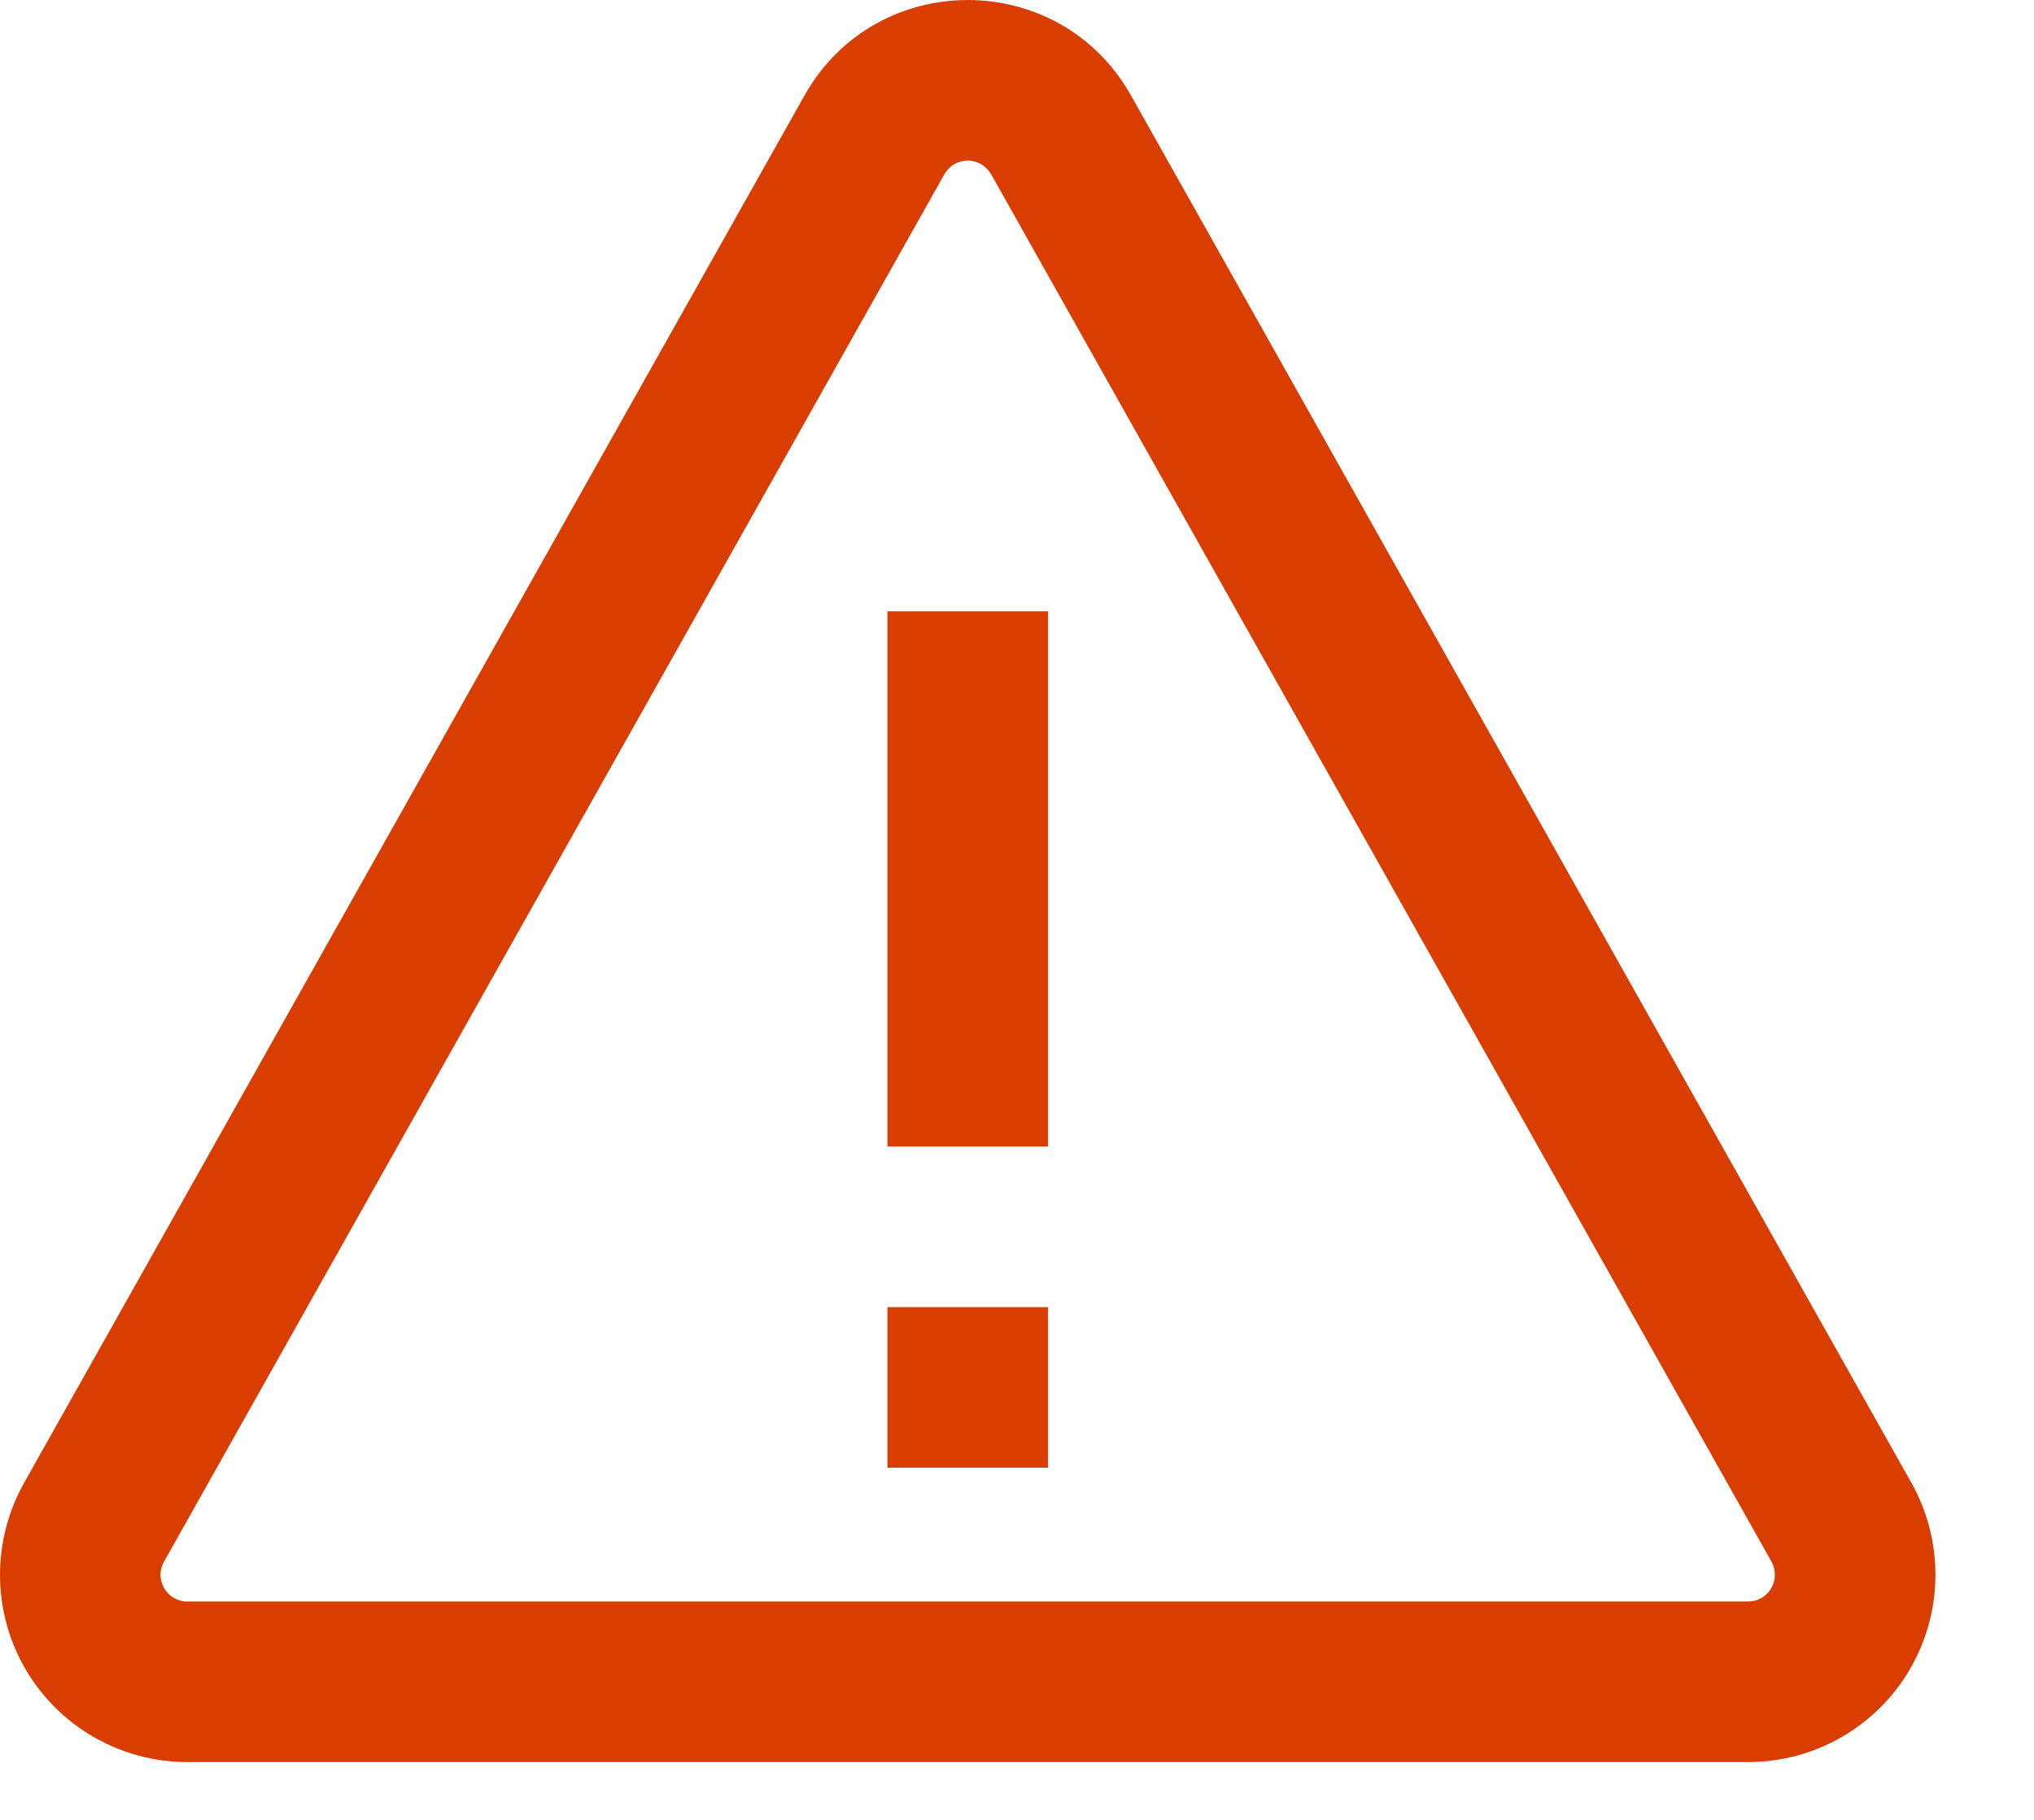
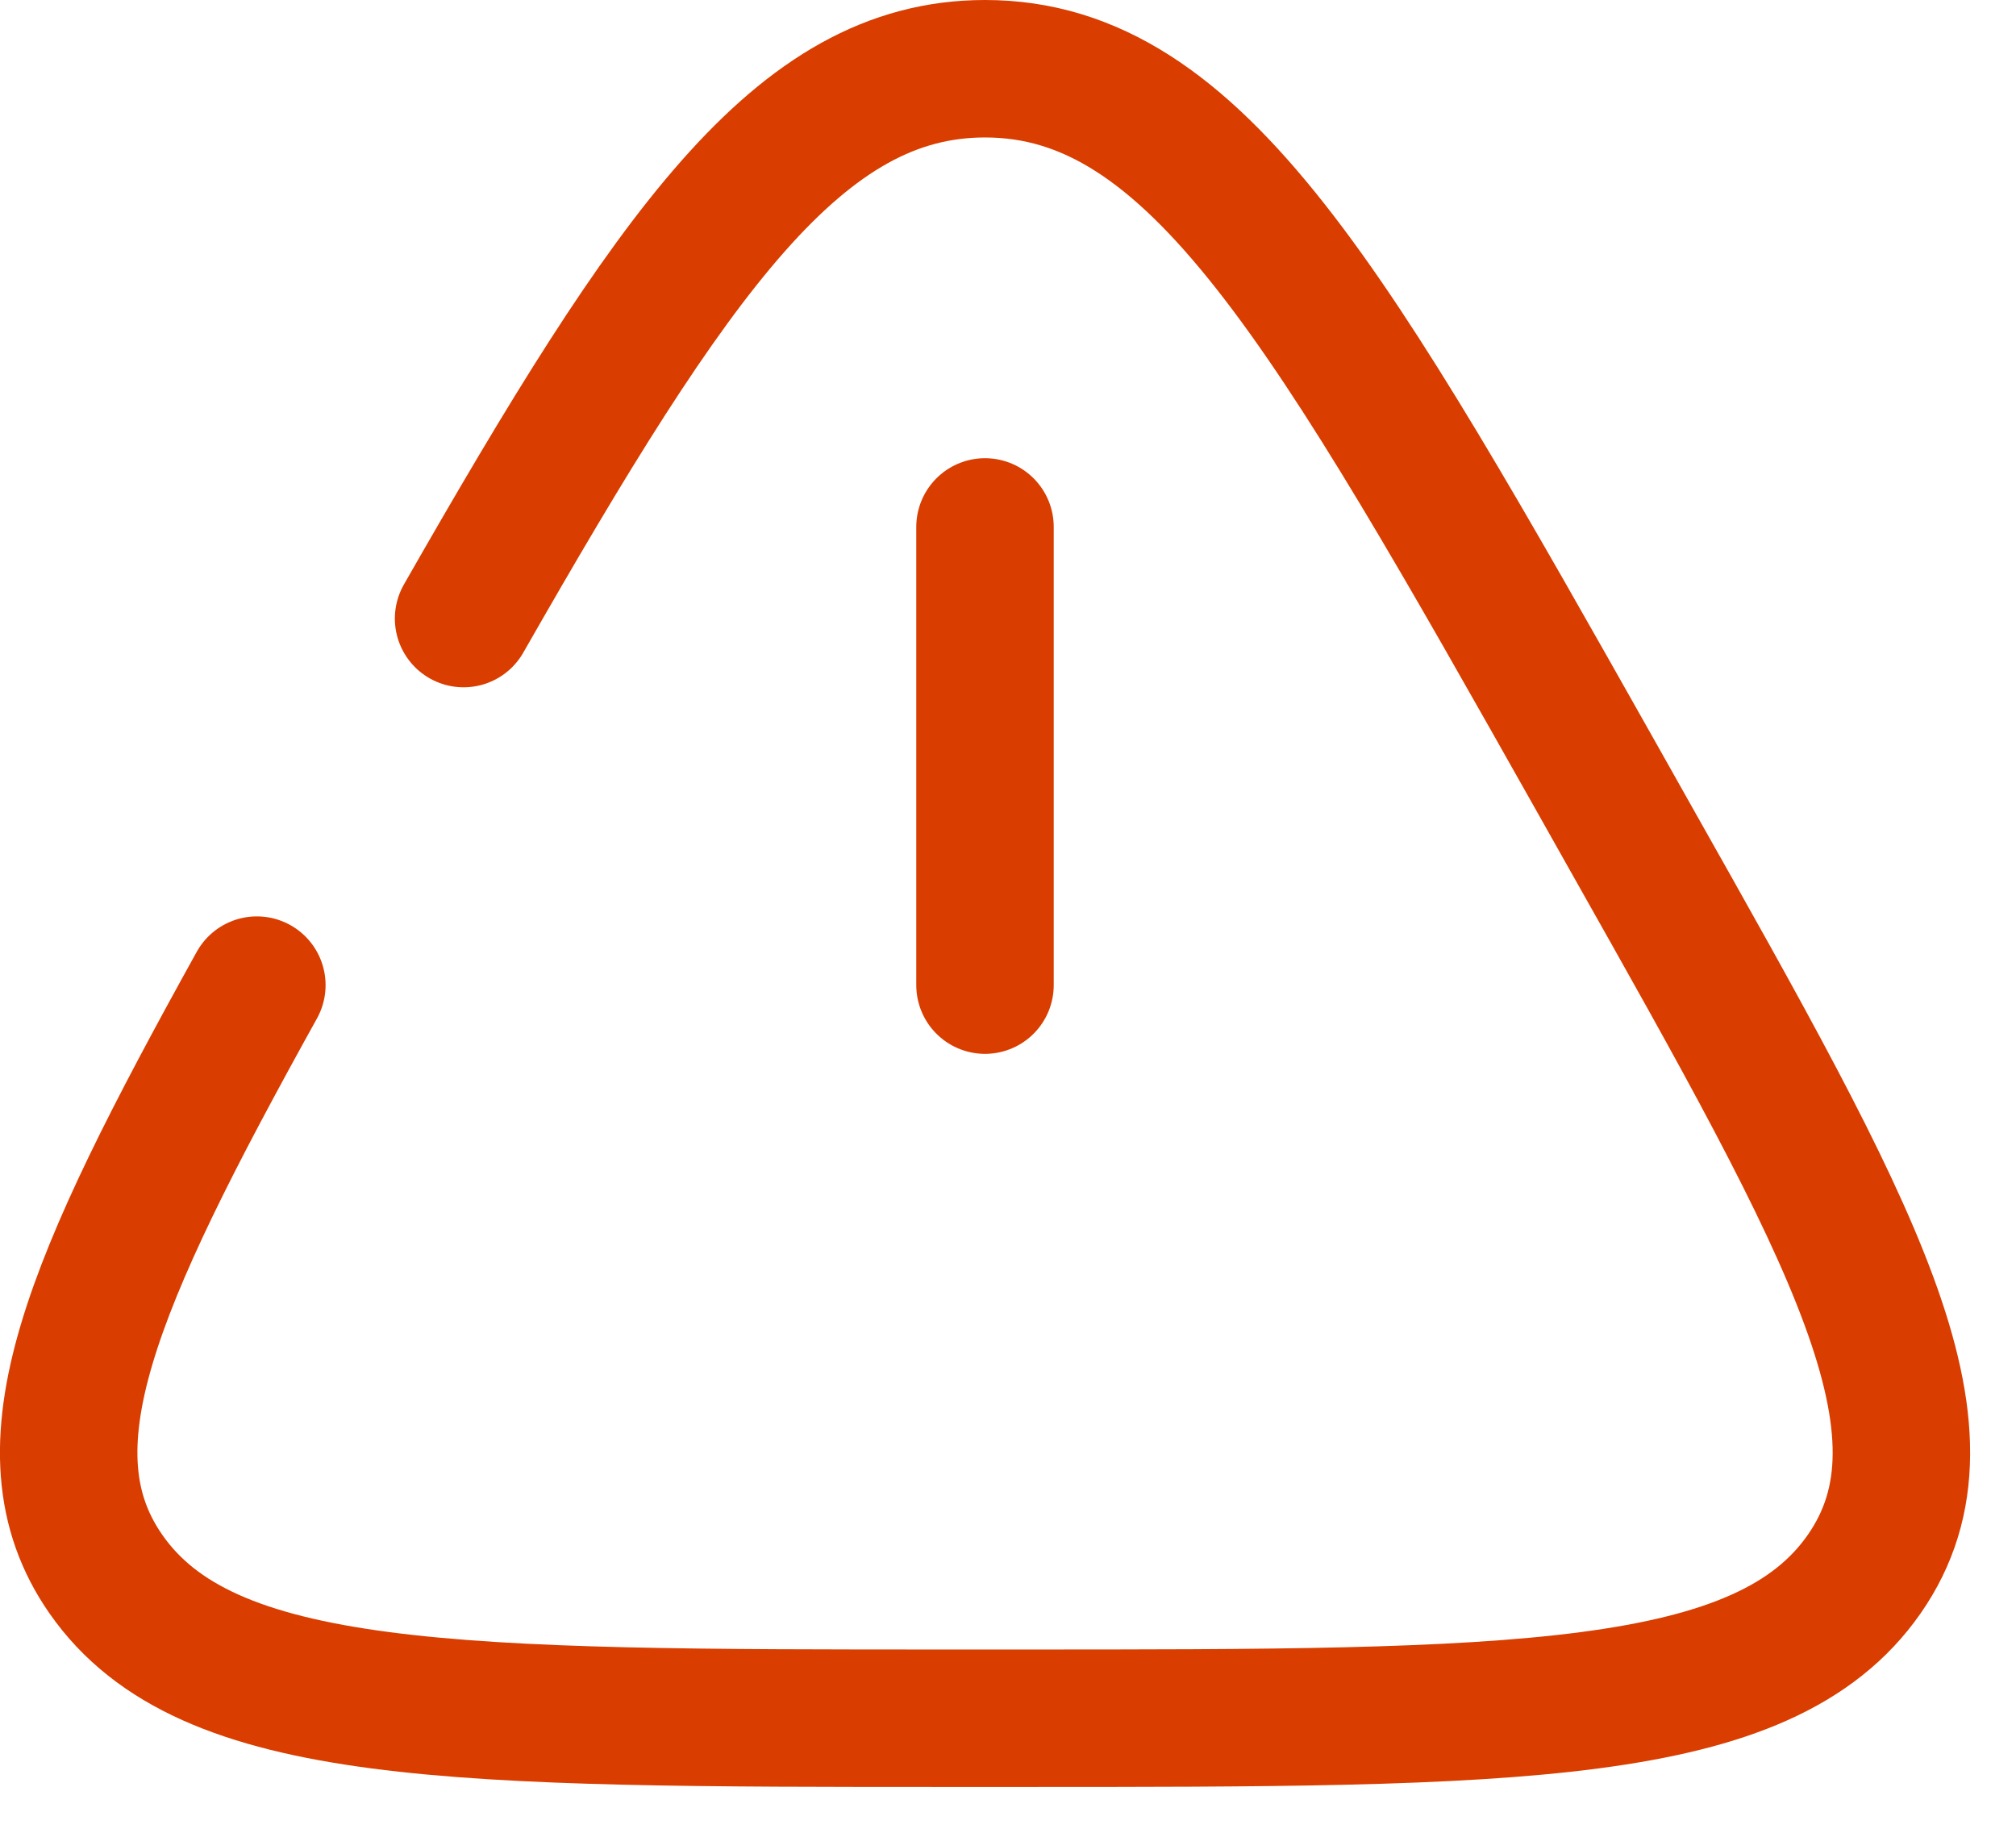
- <svg xmlns="http://www.w3.org/2000/svg" width="19" height="17" viewBox="0 0 19 17" fill="none">
-   <path fill-rule="evenodd" clip-rule="evenodd" d="M9.258 1.627C9.236 1.589 9.204 1.557 9.166 1.534C9.128 1.512 9.084 1.5 9.04 1.5C8.995 1.5 8.952 1.512 8.913 1.534C8.875 1.557 8.844 1.589 8.822 1.627L1.532 14.588C1.51 14.626 1.499 14.669 1.499 14.712C1.5 14.756 1.512 14.799 1.534 14.837C1.556 14.874 1.587 14.906 1.625 14.927C1.663 14.949 1.706 14.961 1.75 14.96H16.33C16.373 14.96 16.416 14.949 16.454 14.927C16.492 14.906 16.523 14.874 16.545 14.837C16.567 14.799 16.579 14.757 16.579 14.713C16.58 14.669 16.569 14.627 16.548 14.588L9.258 1.627ZM7.515 0.892C8.184 -0.297 9.896 -0.297 10.565 0.892L17.855 13.852C18.005 14.119 18.082 14.42 18.079 14.725C18.077 15.031 17.994 15.33 17.84 15.594C17.686 15.858 17.465 16.076 17.2 16.228C16.936 16.38 16.635 16.46 16.33 16.46H1.75C1.444 16.46 1.144 16.38 0.879 16.228C0.614 16.076 0.394 15.858 0.239 15.594C0.085 15.33 0.003 15.031 6.1061e-05 14.725C-0.002 14.42 0.075 14.119 0.225 13.852L7.515 0.892ZM9.79 13.71H8.29V12.21H9.79V13.71ZM8.29 10.71H9.79V5.71H8.29V10.71Z" fill="#D93D00" />
+ <svg xmlns="http://www.w3.org/2000/svg" width="22" height="20" viewBox="0 0 22 20" fill="none">
+   <path d="M5.059 6.75C7.344 2.75 8.718 0.75 10.749 0.75C13.06 0.75 14.519 3.337 17.438 8.511L17.801 9.156C20.227 13.456 21.439 15.606 20.343 17.178C19.247 18.75 16.536 18.75 11.113 18.75H10.386C4.963 18.75 2.252 18.75 1.156 17.178C0.204 15.813 0.993 14.014 2.803 10.75" stroke="#D93D00" stroke-width="1.5" stroke-linecap="round" />
+   <path d="M10.749 5.75V10.75" stroke="#D93D00" stroke-width="1.5" stroke-linecap="round" />
</svg>
